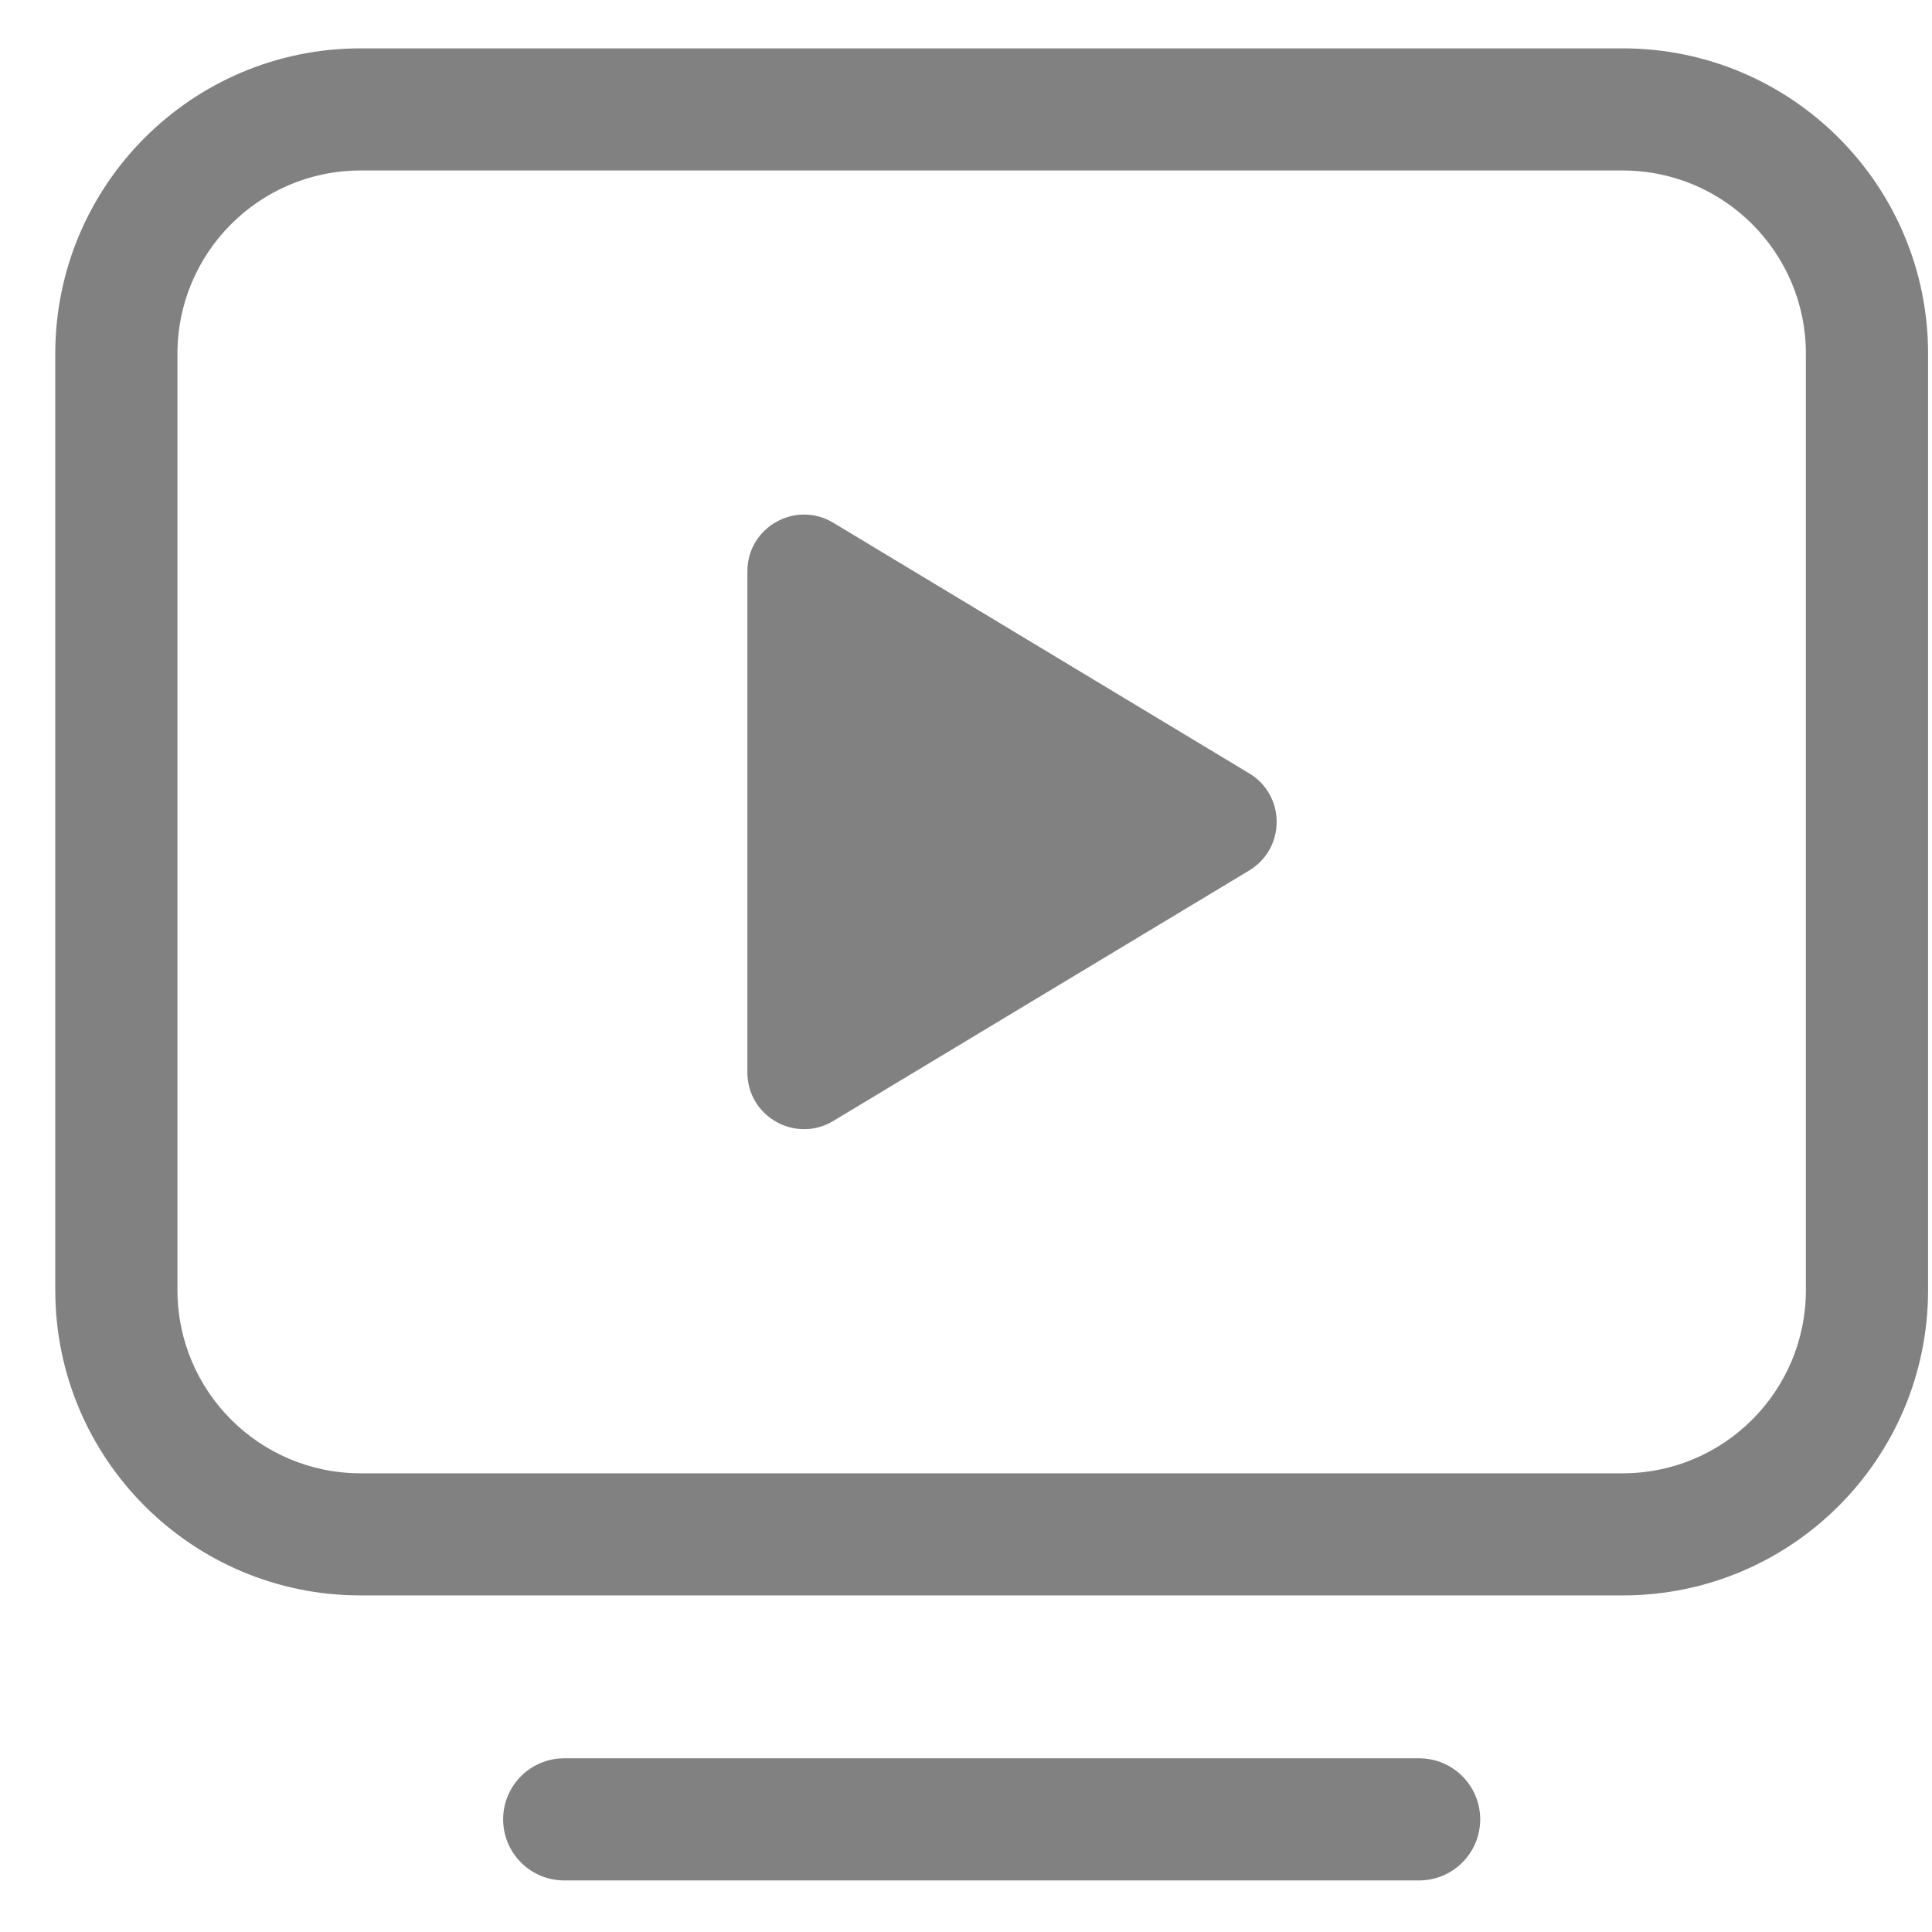
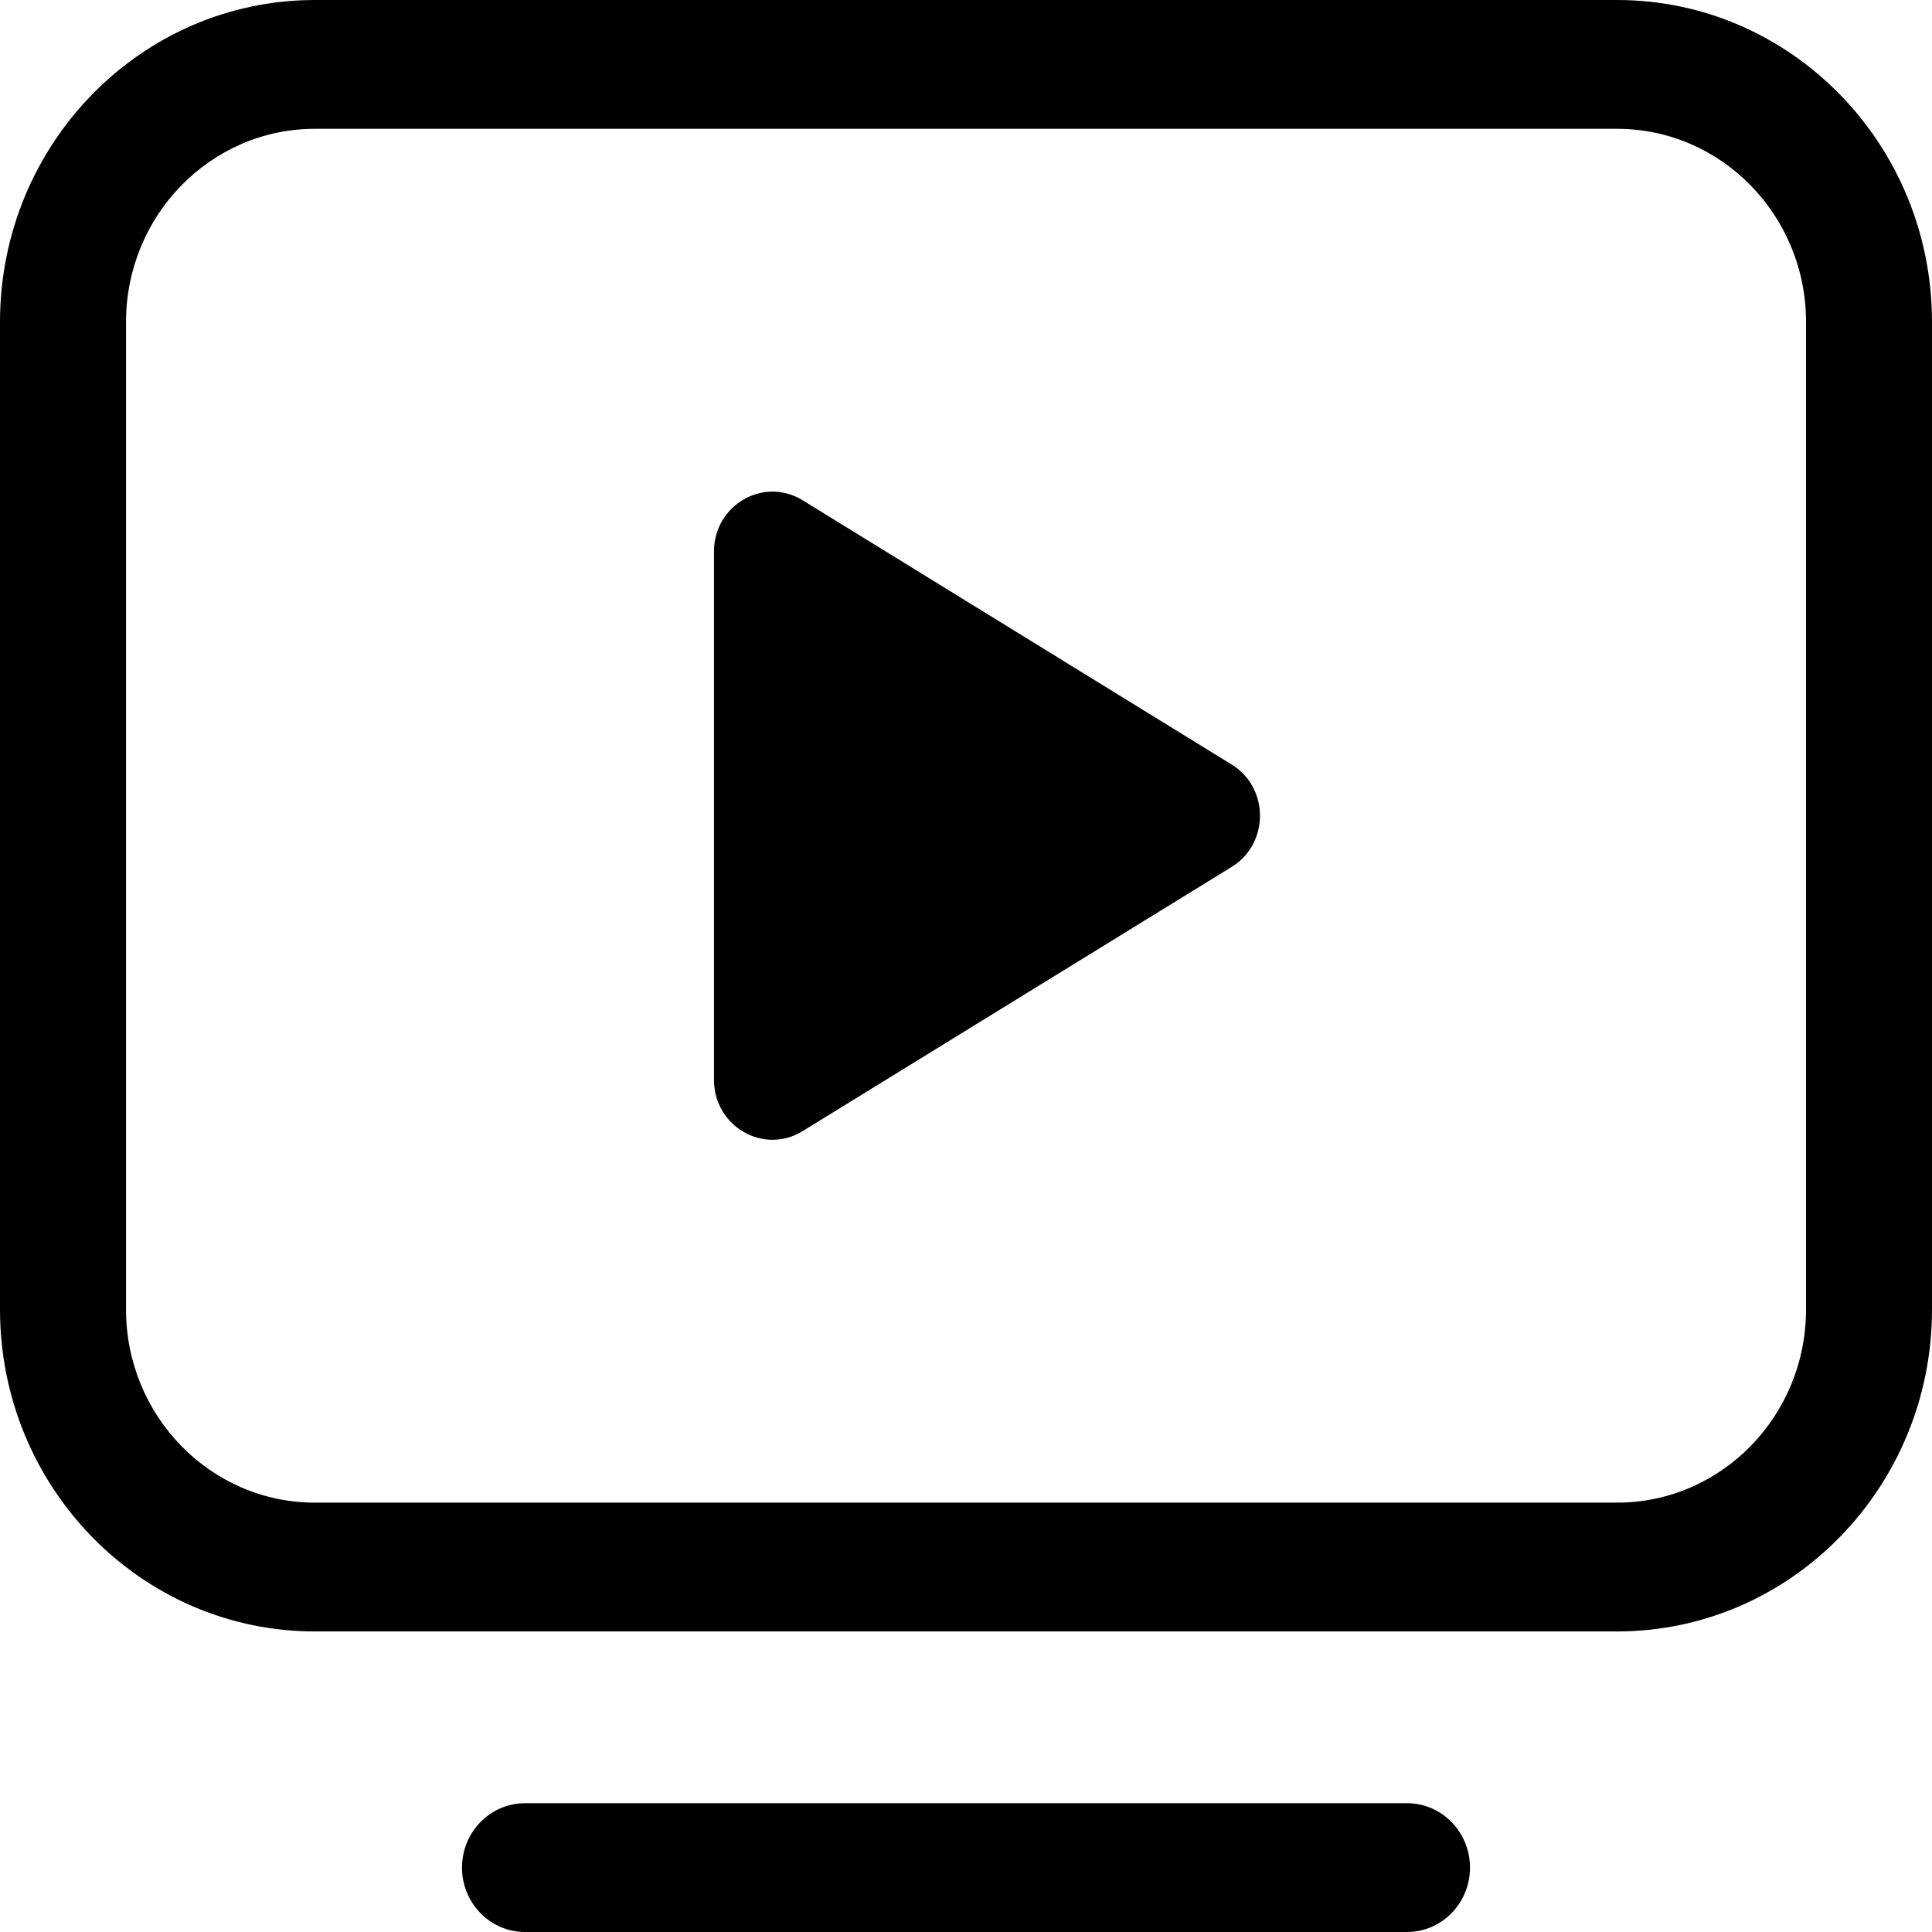
- <svg xmlns="http://www.w3.org/2000/svg" width="33" height="33" viewBox="0 0 33 33" fill="none">
-   <path d="M9.637 32.119C9.061 32.119 8.594 31.652 8.594 31.076C8.594 30.5 9.061 30.033 9.637 30.033H24.24C24.816 30.033 25.283 30.5 25.283 31.076C25.283 31.652 24.816 32.119 24.24 32.119H9.637ZM21.338 14.868L14.233 19.147C13.588 19.535 12.766 19.072 12.766 18.318V9.758C12.766 9.005 13.588 8.541 14.233 8.929L21.338 13.21C21.962 13.585 21.962 14.491 21.338 14.868ZM27.717 25.165C29.445 25.165 30.846 23.763 30.846 22.036V6.042C30.846 4.314 29.445 2.912 27.717 2.912H6.16C4.432 2.912 3.031 4.314 3.031 6.042V22.036C3.031 23.763 4.432 25.165 6.16 25.165H27.717ZM27.717 27.251H6.16C3.279 27.251 0.944 24.916 0.944 22.036V6.042C0.944 3.161 3.279 0.826 6.16 0.826H27.717C30.598 0.826 32.933 3.161 32.933 6.042V22.036C32.933 24.916 30.598 27.251 27.717 27.251Z" fill="#111111" fill-opacity="0.53" />
+ <svg xmlns="http://www.w3.org/2000/svg" width="23" height="23" viewBox="0 0 30 30" fill="none">
+   <path d="M8.152 30C7.612 30 7.174 29.552 7.174 29C7.174 28.448 7.612 28 8.152 28H21.848C22.388 28 22.826 28.448 22.826 29C22.826 29.552 22.388 30 21.848 30H8.152ZM19.126 13.461L12.463 17.564C11.858 17.936 11.087 17.492 11.087 16.769V8.563C11.087 7.841 11.858 7.396 12.463 7.768L19.126 11.872C19.711 12.232 19.711 13.1 19.126 13.461ZM25.109 23.333C26.729 23.333 28.044 21.989 28.044 20.333V5C28.044 3.344 26.729 2 25.109 2H4.891C3.271 2 1.957 3.344 1.957 5V20.333C1.957 21.989 3.271 23.333 4.891 23.333H25.109ZM25.109 25.333H4.891C2.19 25.333 0 23.095 0 20.333V5C0 2.239 2.19 0 4.891 0H25.109C27.81 0 30 2.239 30 5V20.333C30 23.095 27.81 25.333 25.109 25.333Z" fill="black" />
</svg>
